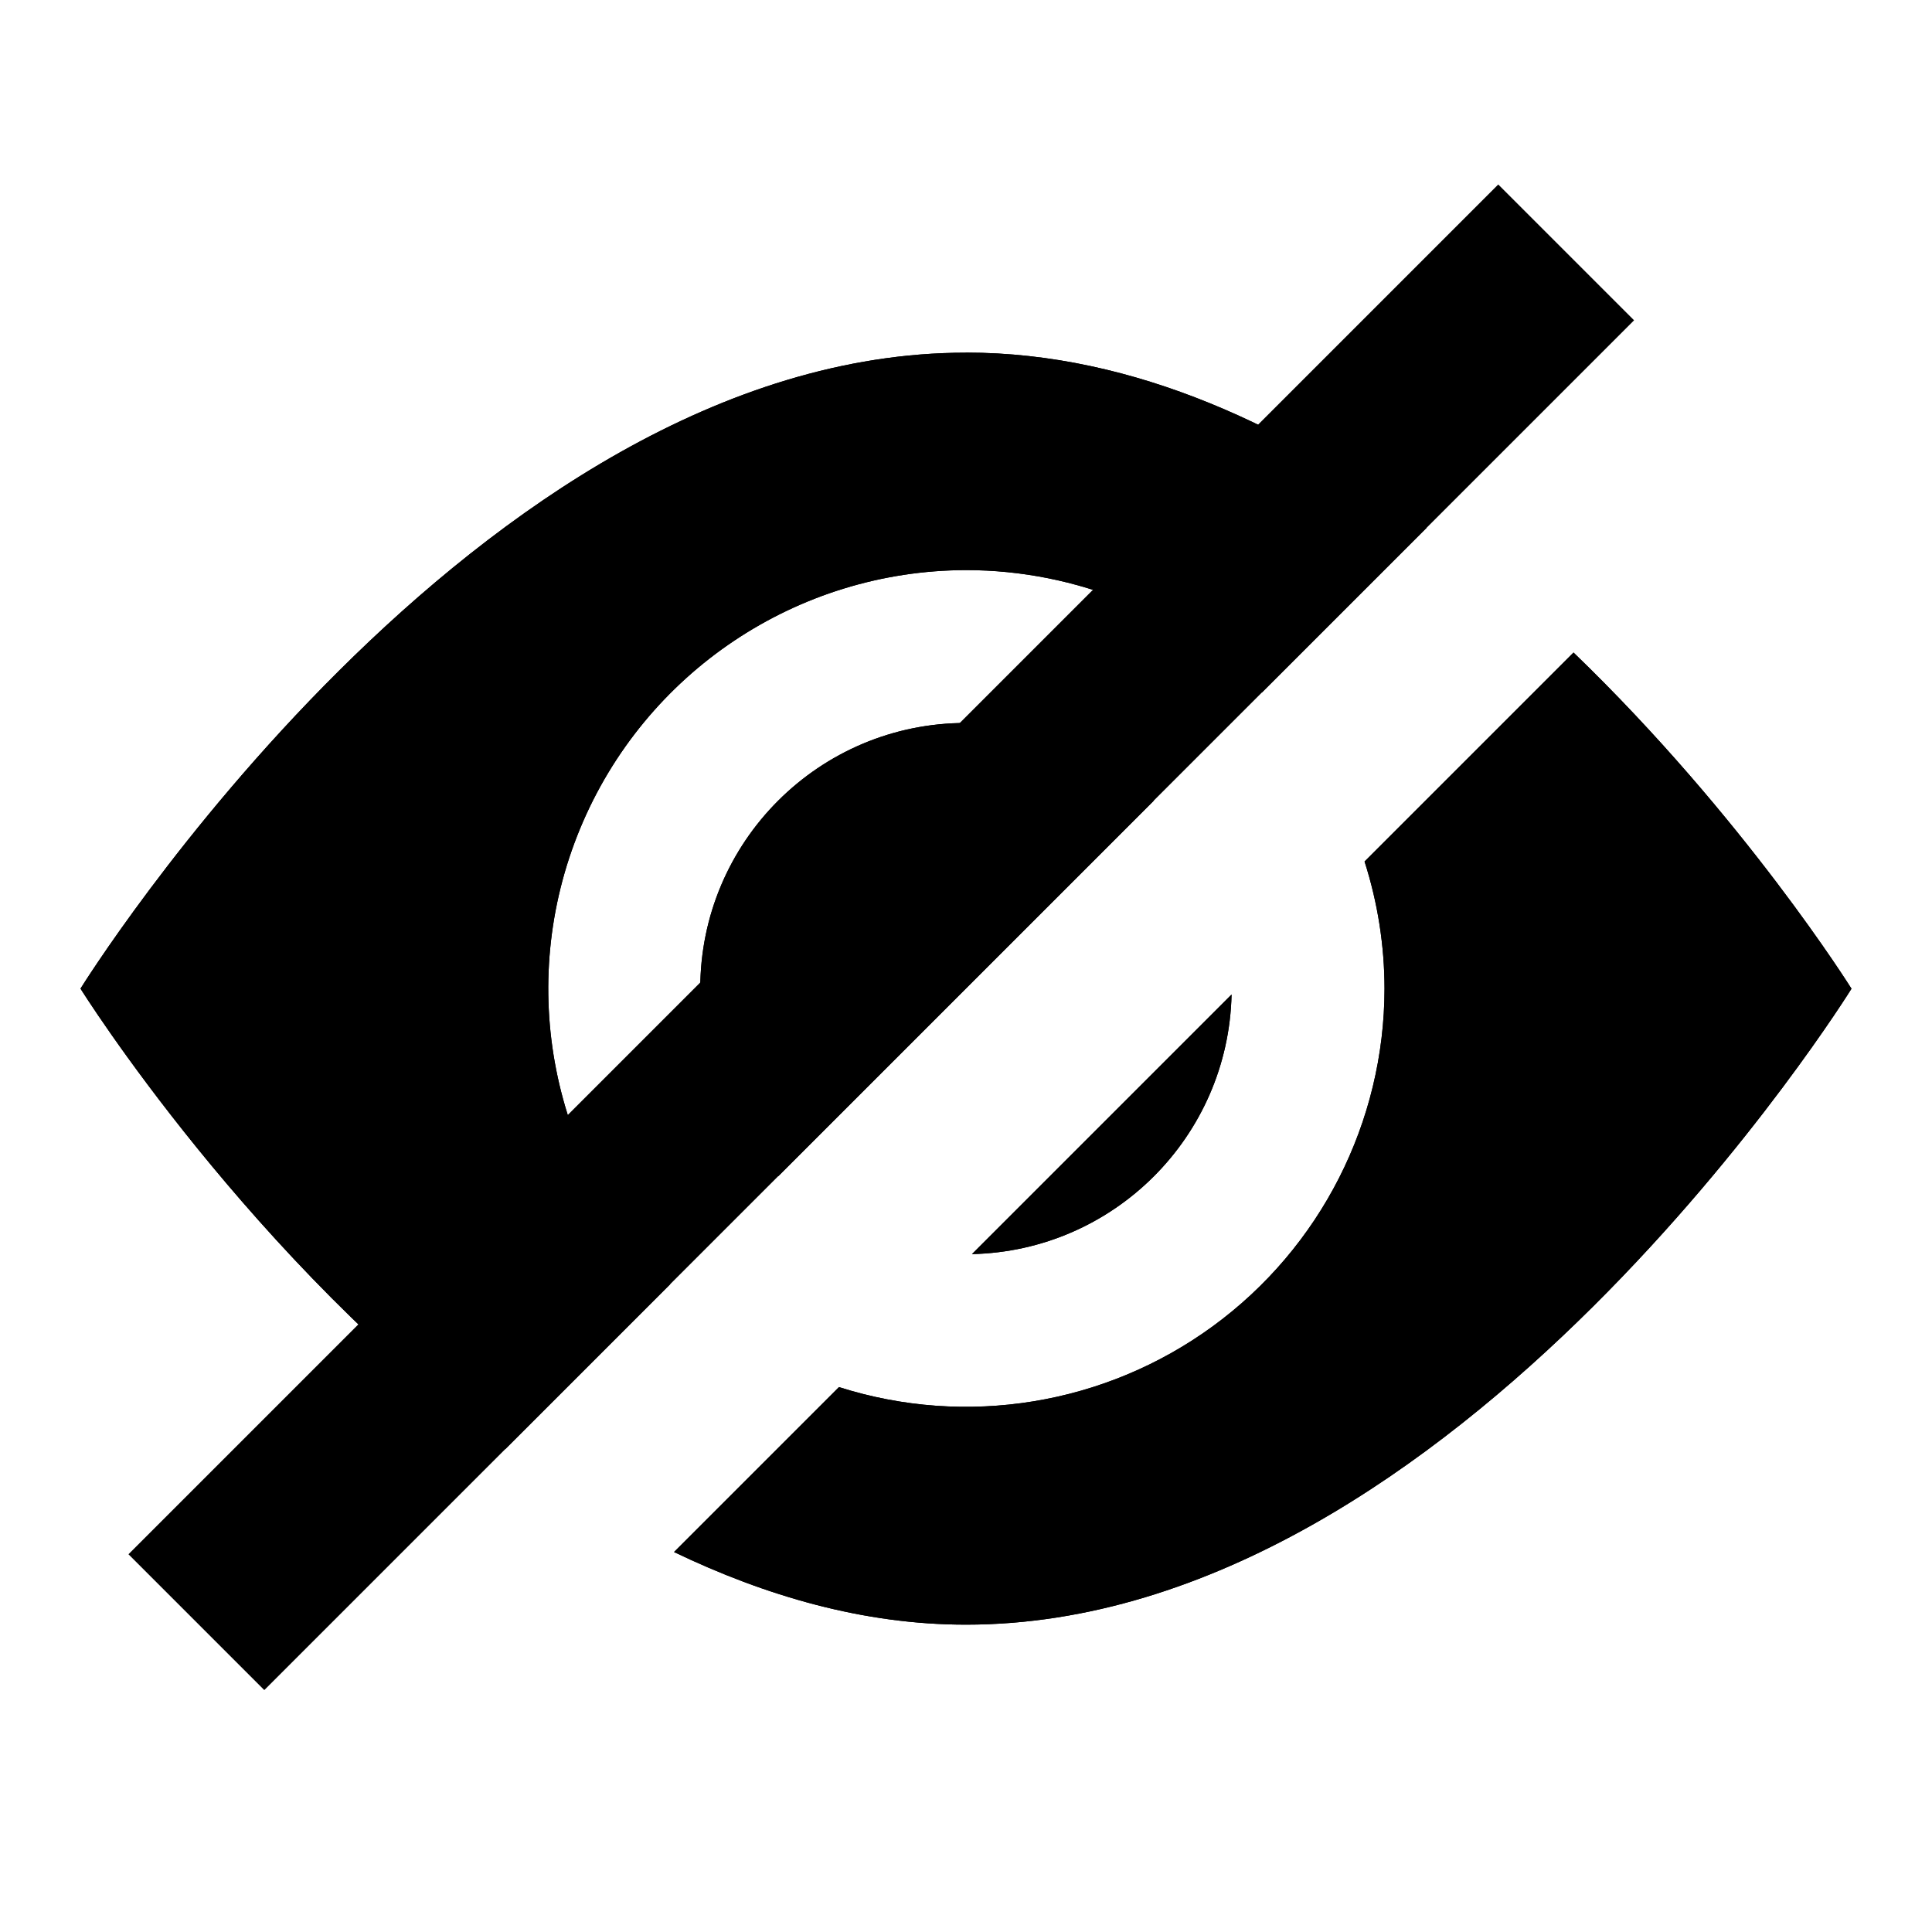
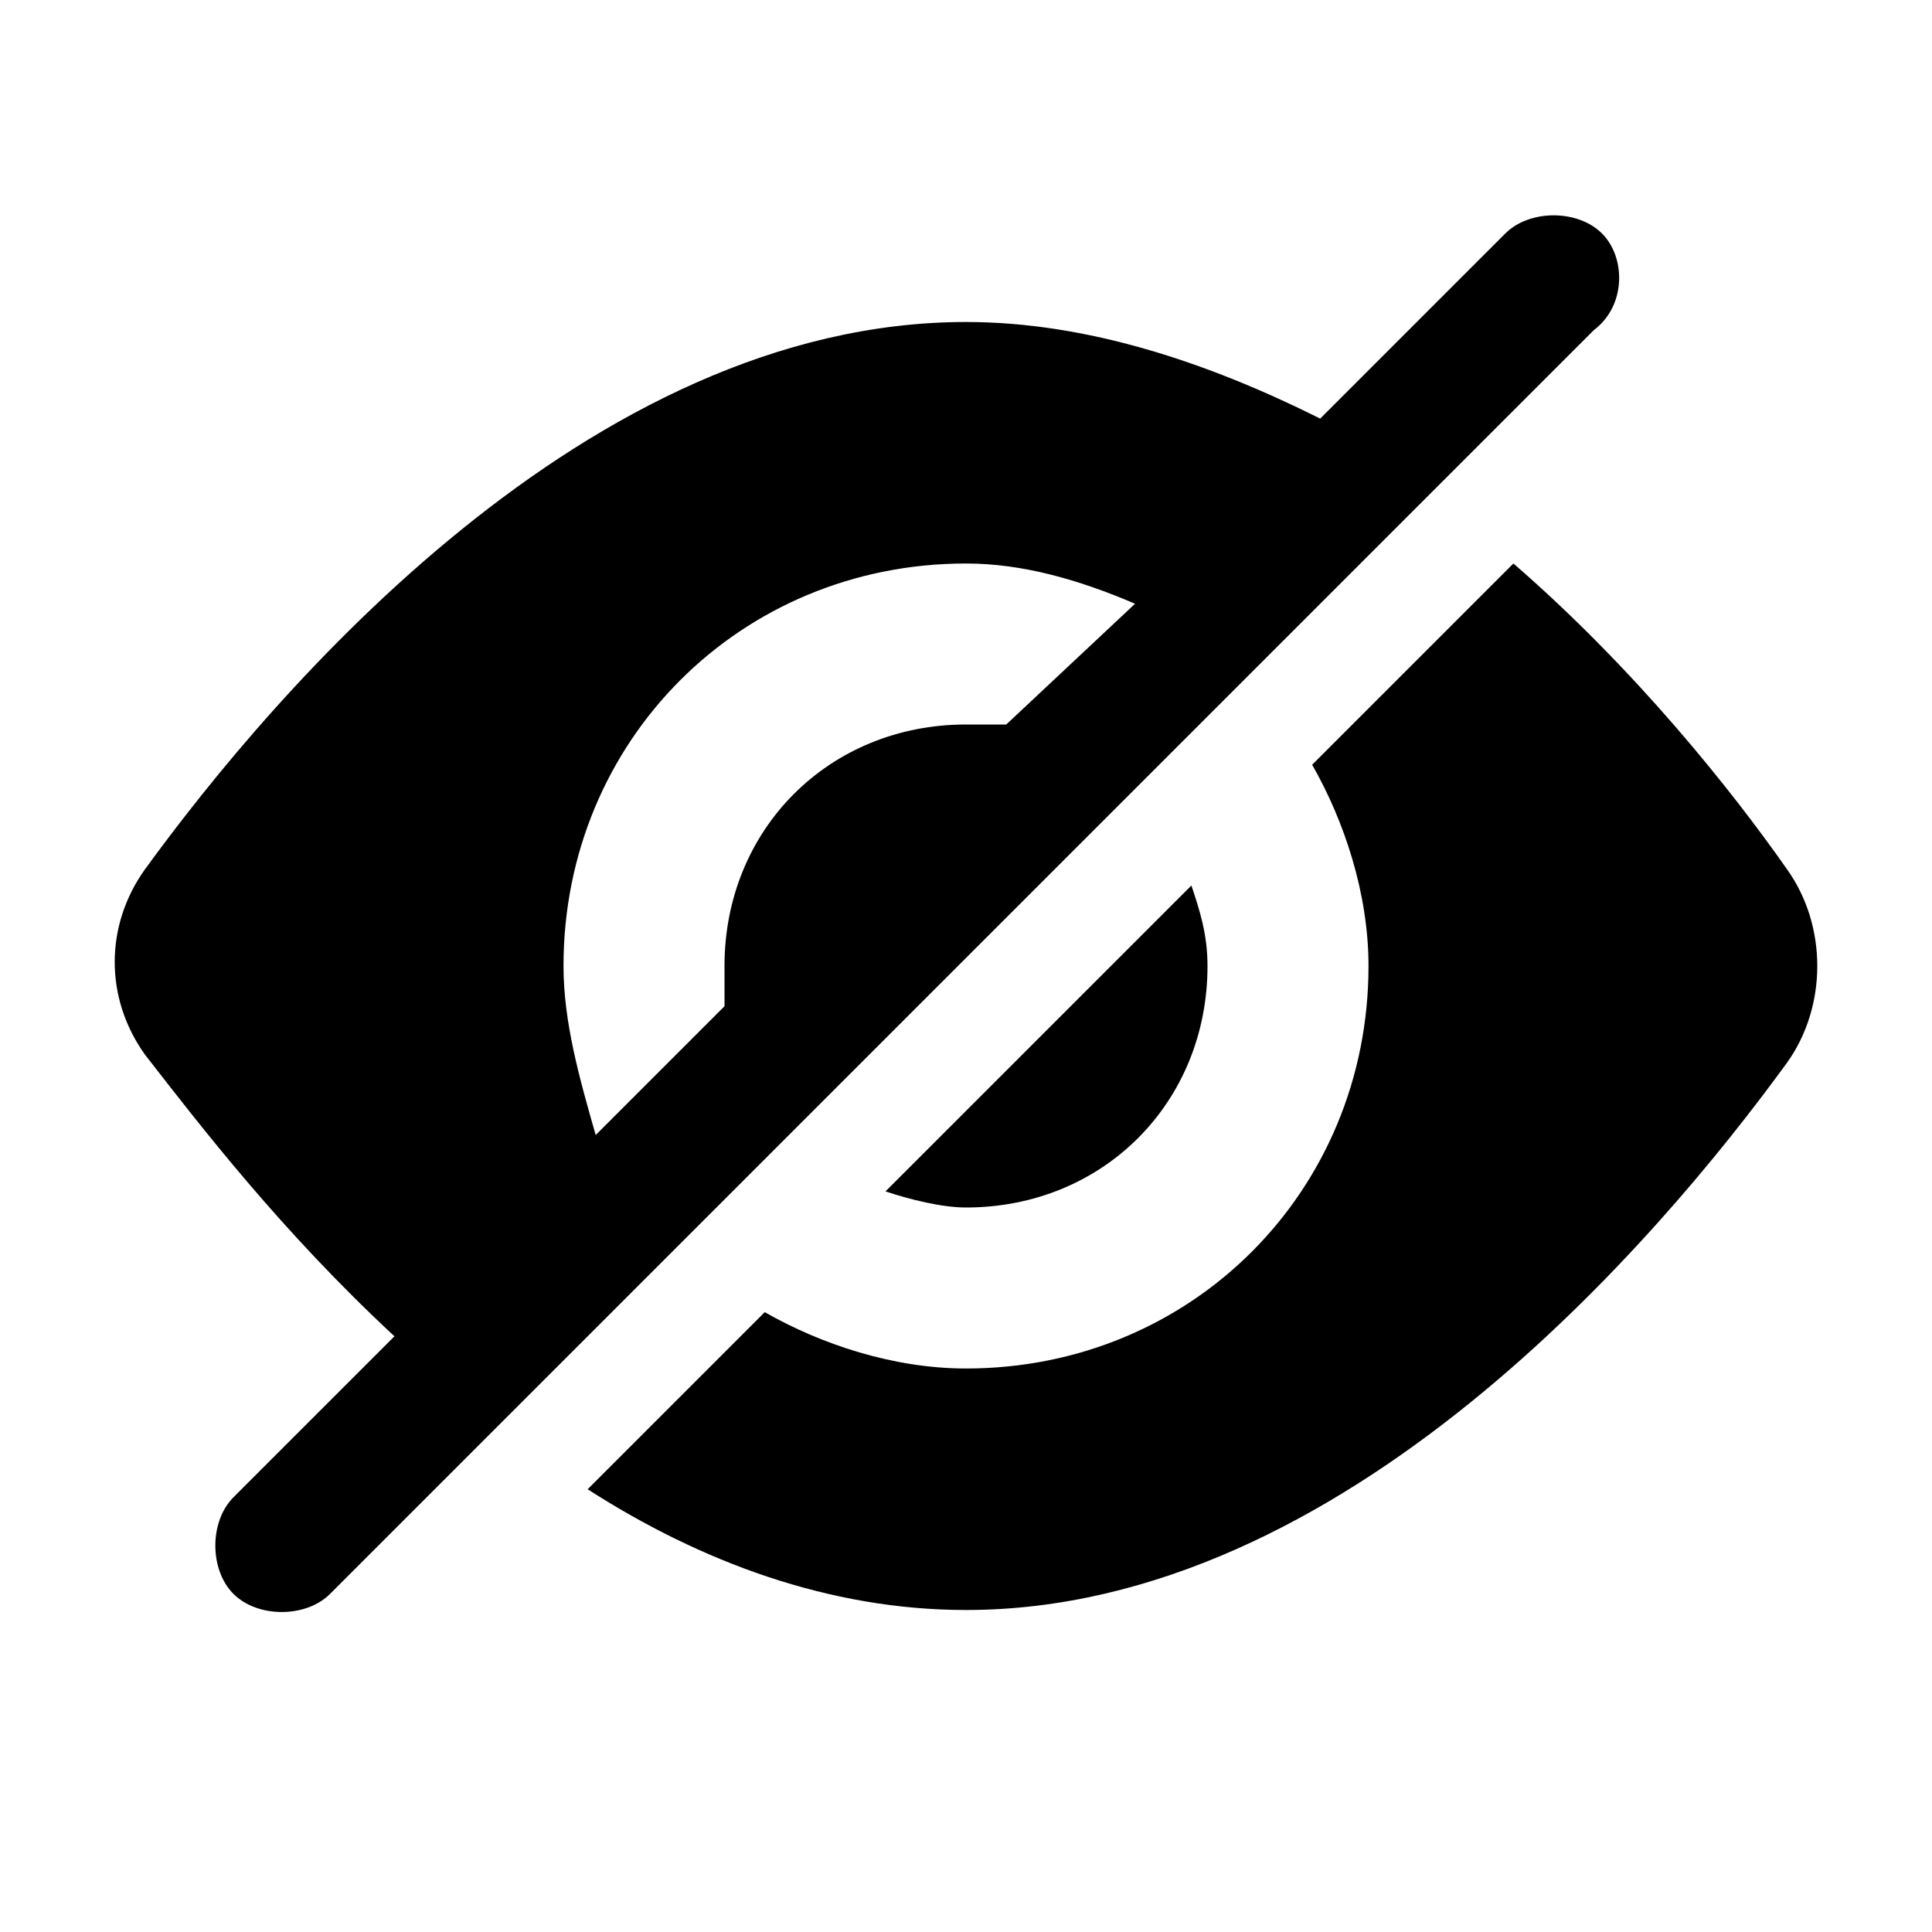
- <svg xmlns="http://www.w3.org/2000/svg" viewBox="0 0 24 24">
-   <path d="m12 4.381c-6.1 0-11 7.9-11 7.9s2.111 3.382 5.275 5.721l2.051-2.051a5.2 5.2 0 0 1 3.674-8.869 5.2 5.2 0 0 1 3.674 1.521l2.047-2.047c-1.666-1.23-3.618-2.176-5.721-2.176zm7.547 3.725-2.596 2.596a5.2 5.2 0 0 1 0.248 1.58 5.2 5.2 0 0 1-6.777 4.949l-2.049 2.049c1.136 0.545 2.353 0.902 3.627 0.902 6.1 0 11-7.9 11-7.9s-1.329-2.128-3.453-4.176zm-7.547 0.875a3.3 3.3 0 0 0-3.301 3.301 3.3 3.3 0 0 0 0.967 2.33l4.664-4.664a3.3 3.3 0 0 0-2.33-0.967zm3.299 3.373-3.225 3.225a3.3 3.3 0 0 0 3.225-3.225z" />
-   <rect transform="rotate(-45)" x="-12.524" y="14.781" width="24.064" height="2.386" />
-   <path d="m12 4.381c-6.1 0-11 7.9-11 7.9s2.111 3.382 5.275 5.721l2.051-2.051a5.2 5.2 0 0 1 3.674-8.869 5.2 5.2 0 0 1 3.674 1.521l2.047-2.047c-1.666-1.23-3.618-2.176-5.721-2.176zm7.547 3.725-2.596 2.596a5.2 5.2 0 0 1 0.248 1.58 5.2 5.2 0 0 1-6.777 4.949l-2.049 2.049c1.136 0.545 2.353 0.902 3.627 0.902 6.1 0 11-7.9 11-7.9s-1.329-2.128-3.453-4.176zm-7.547 0.875a3.3 3.3 0 0 0-3.301 3.301 3.3 3.3 0 0 0 0.967 2.33l4.664-4.664a3.3 3.3 0 0 0-2.33-0.967zm3.299 3.373-3.225 3.225a3.3 3.3 0 0 0 3.225-3.225z" />
+ <svg xmlns="http://www.w3.org/2000/svg" version="1.1" id="Layer_1" x="0px" y="0px" viewBox="0 0 24 24" style="enable-background:new 0 0 24 24;" xml:space="preserve">
+   <path d="M19.9,2.9c-0.3-0.3-0.9-0.3-1.2,0l-2.3,2.3C15,4.5,13.5,4,12,4C7.3,4,3.4,8.6,1.8,10.8c-0.5,0.7-0.5,1.6,0,2.3  c0.7,0.9,1.7,2.2,3.1,3.5l-2,2c-0.3,0.3-0.3,0.9,0,1.2c0.3,0.3,0.9,0.3,1.2,0l2.1-2.1l2.2-2.2l1.4-1.4l4.2-4.2l1.4-1.4l2.3-2.3  l2.1-2.1C20.2,3.8,20.2,3.2,19.9,2.9z M12.5,9c-0.2,0-0.3,0-0.5,0c-1.7,0-3,1.3-3,3c0,0.2,0,0.3,0,0.5l-1.6,1.6  C7.2,13.4,7,12.7,7,12c0-2.8,2.2-5,5-5c0.7,0,1.4,0.2,2.1,0.5L12.5,9z" />
+   <path d="M22.2,10.8c-0.7-1-1.9-2.5-3.4-3.8l-2.5,2.5c0.4,0.7,0.7,1.6,0.7,2.5c0,2.8-2.2,5-5,5c-0.9,0-1.8-0.3-2.5-0.7l-2.2,2.2  c1.4,0.9,3,1.5,4.7,1.5c4.7,0,8.6-4.6,10.2-6.8C22.7,12.5,22.7,11.5,22.2,10.8z" />
+   <path d="M11,14.8c0.3,0.1,0.7,0.2,1,0.2c1.7,0,3-1.3,3-3c0-0.4-0.1-0.7-0.2-1L11,14.8z" />
</svg>
